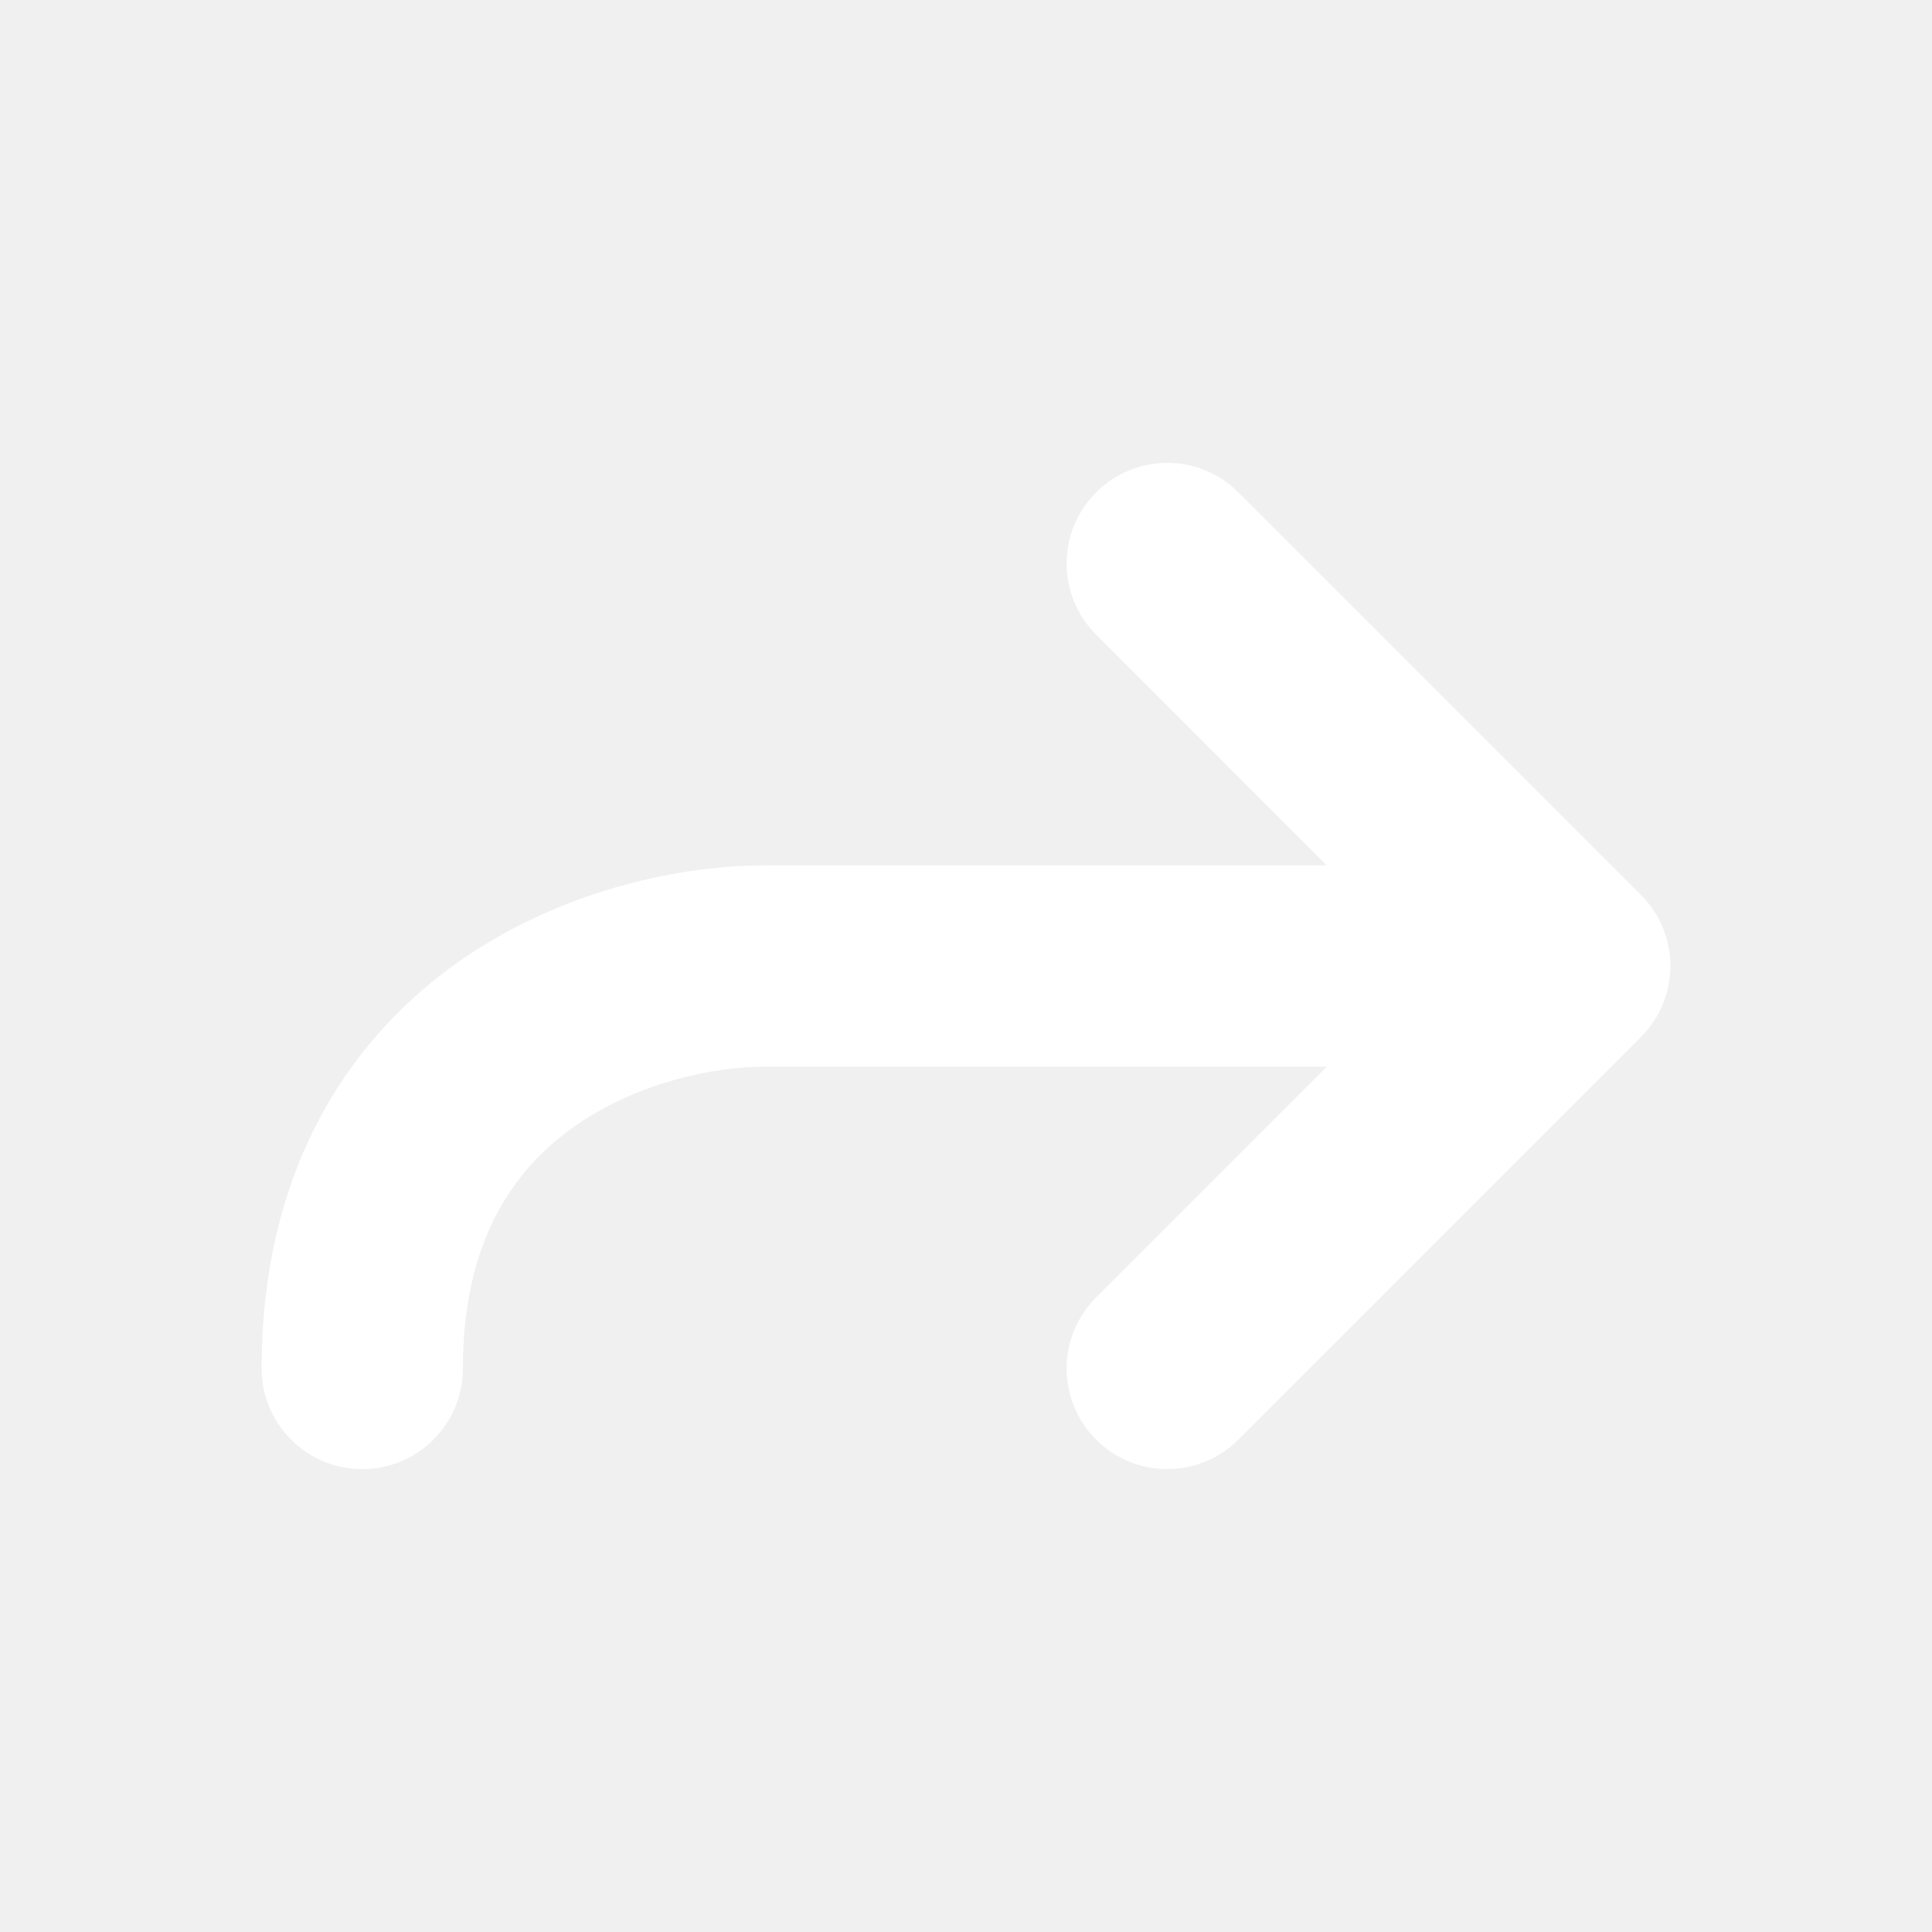
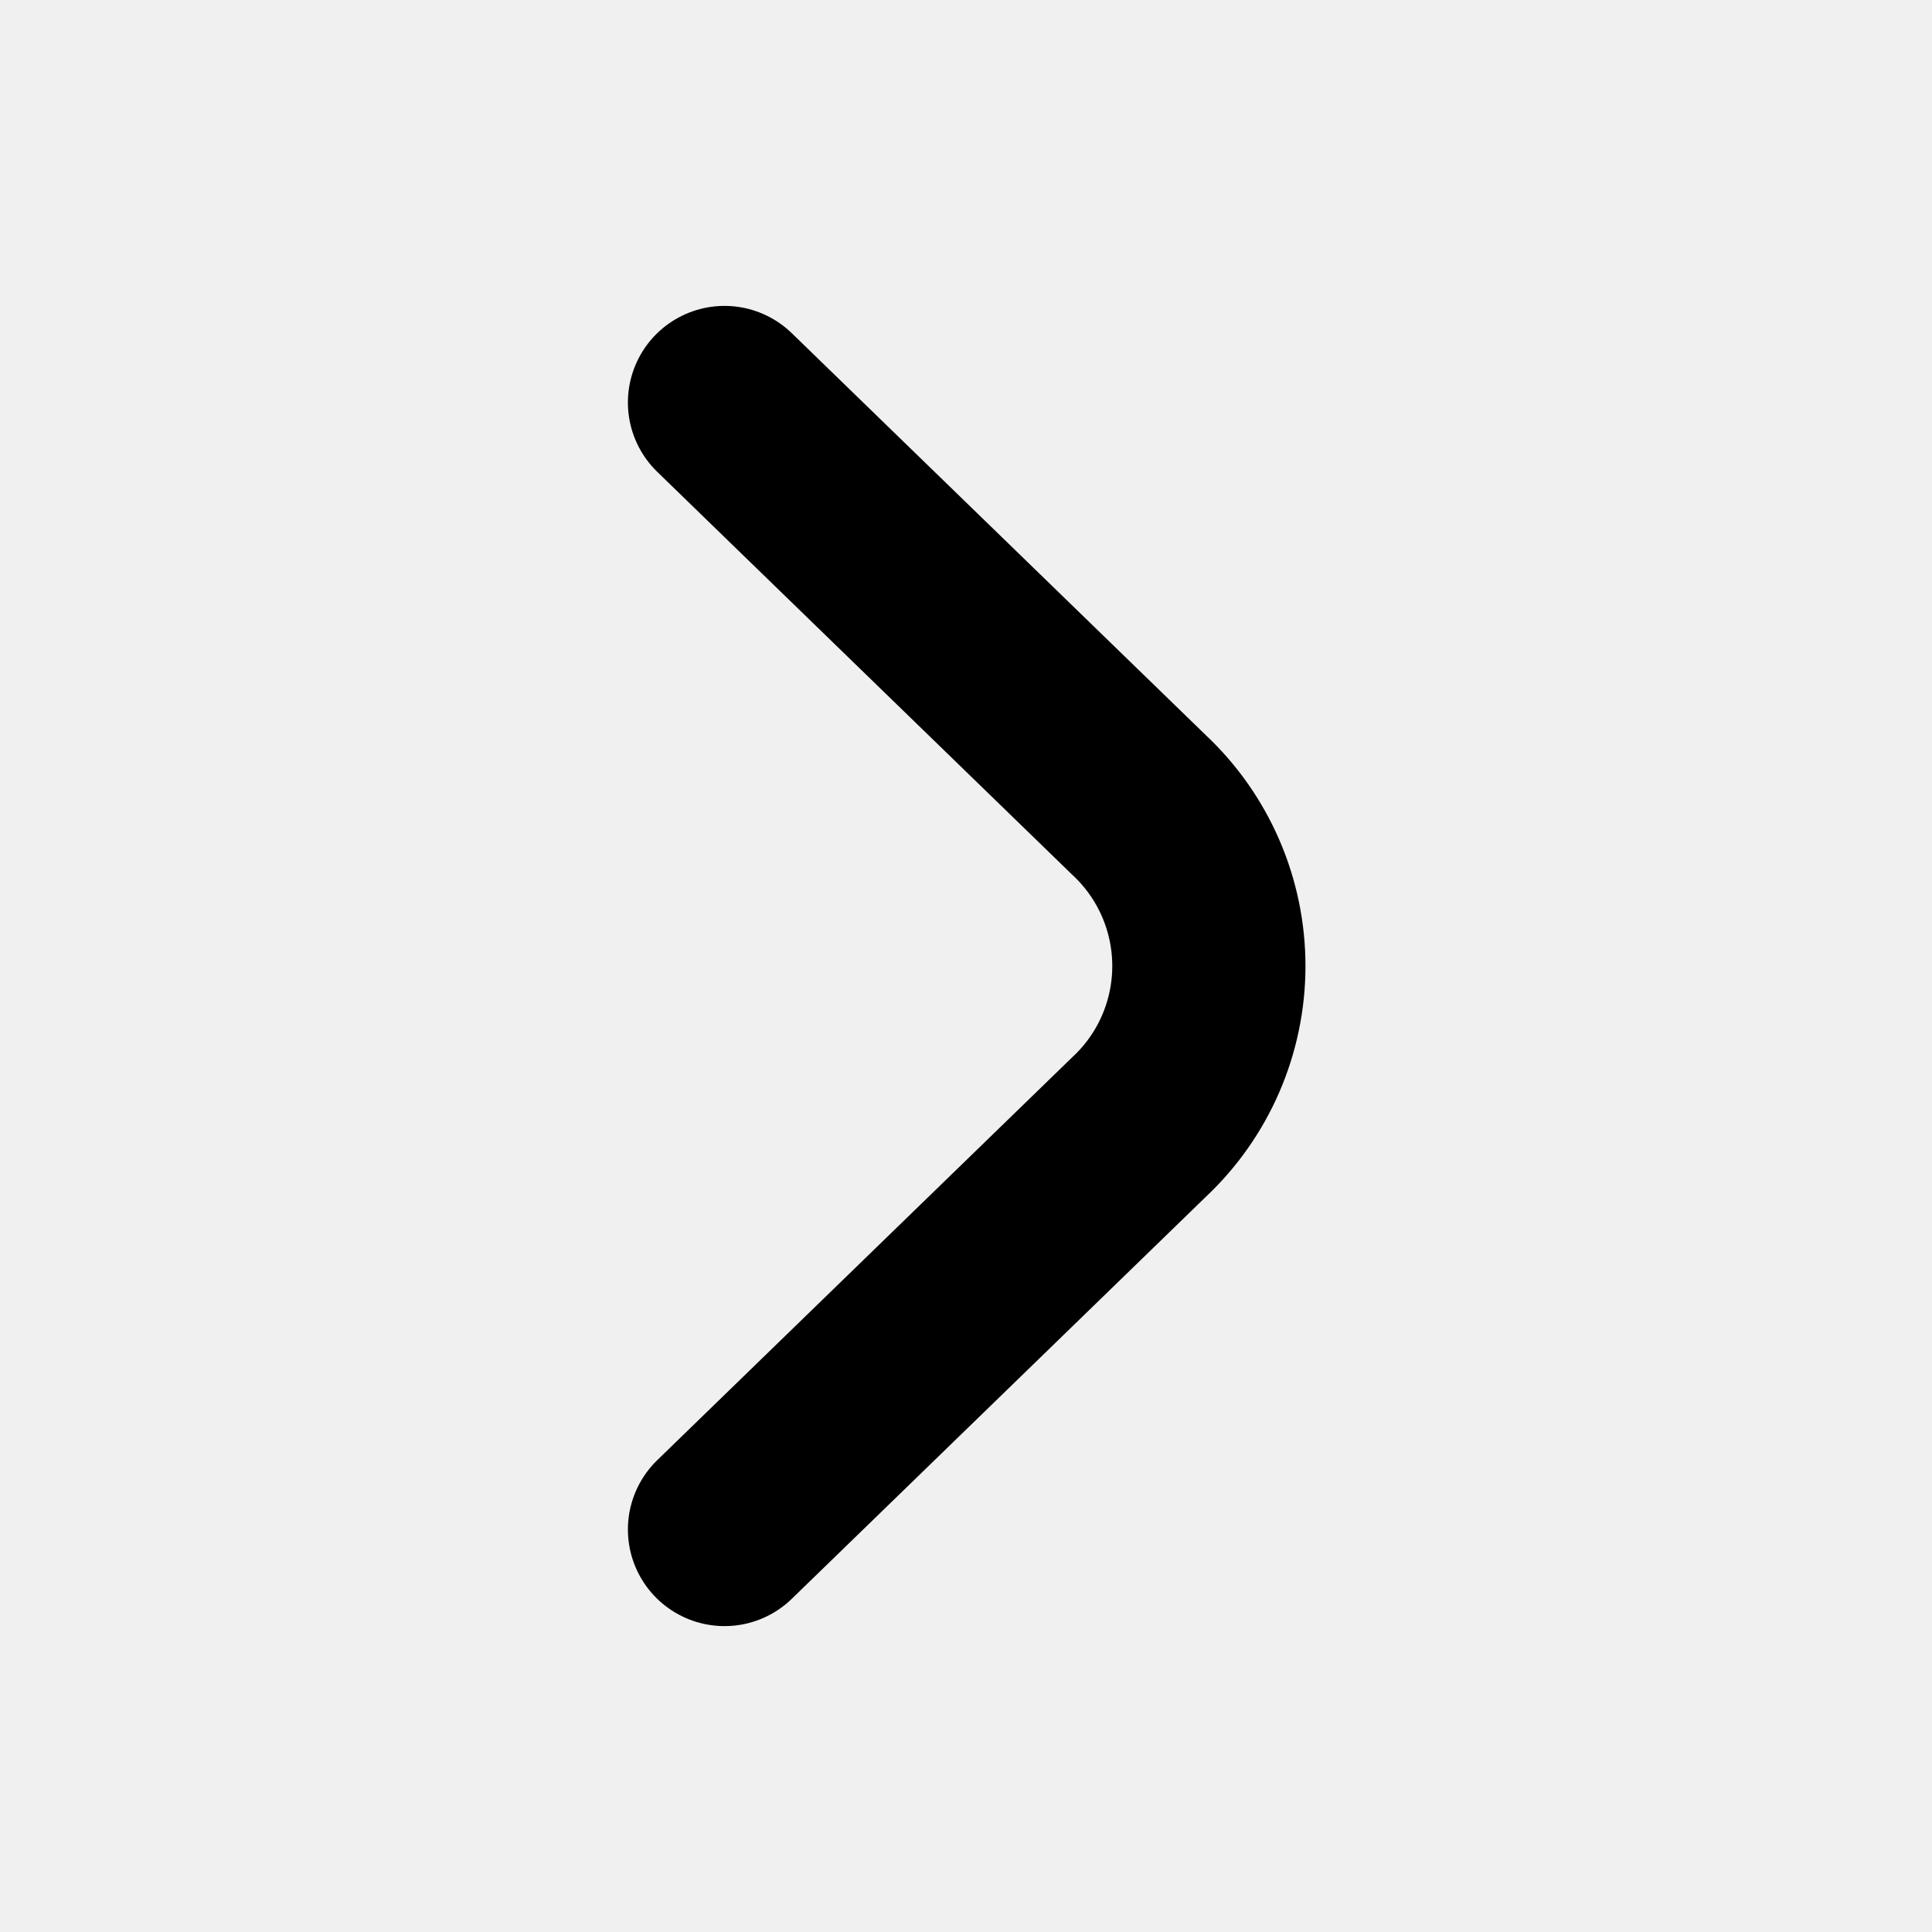
- <svg xmlns="http://www.w3.org/2000/svg" width="800px" height="800px" viewBox="0 0 24 24" fill="none" stroke="#ffffff">
+ <svg xmlns="http://www.w3.org/2000/svg" width="800px" height="800px" viewBox="0 0 24 24" fill="none" transform="matrix(1, 0, 0, 1, 0, 0)">
  <g id="SVGRepo_bgCarrier" stroke-width="0" />
  <g id="SVGRepo_tracerCarrier" stroke-linecap="round" stroke-linejoin="round" />
  <g id="SVGRepo_iconCarrier">
-     <path fill-rule="evenodd" clip-rule="evenodd" d="M13.97 6.47C14.263 6.177 14.737 6.177 15.03 6.47L20.03 11.47C20.323 11.763 20.323 12.237 20.03 12.53L15.03 17.53C14.737 17.823 14.263 17.823 13.97 17.53C13.677 17.237 13.677 16.763 13.97 16.47L17.689 12.75L9.5 12.75C8.787 12.75 7.7 12.97 6.813 13.609C5.965 14.22 5.25 15.244 5.25 17C5.25 17.414 4.914 17.75 4.5 17.75C4.086 17.75 3.75 17.414 3.75 17C3.75 14.756 4.702 13.28 5.937 12.391C7.133 11.53 8.547 11.25 9.5 11.25L17.689 11.25L13.97 7.53C13.677 7.237 13.677 6.763 13.97 6.47Z" fill="#ffffff" />
+     <path d="M9 5L14.15 10C14.424 10.256 14.642 10.566 14.791 10.91C14.94 11.254 15.017 11.625 15.017 12C15.017 12.375 14.94 12.746 14.791 13.09C14.642 13.434 14.424 13.744 14.15 14L9 19" stroke="#000000" stroke-width="2.4" stroke-linecap="round" stroke-linejoin="round" />
  </g>
</svg>
